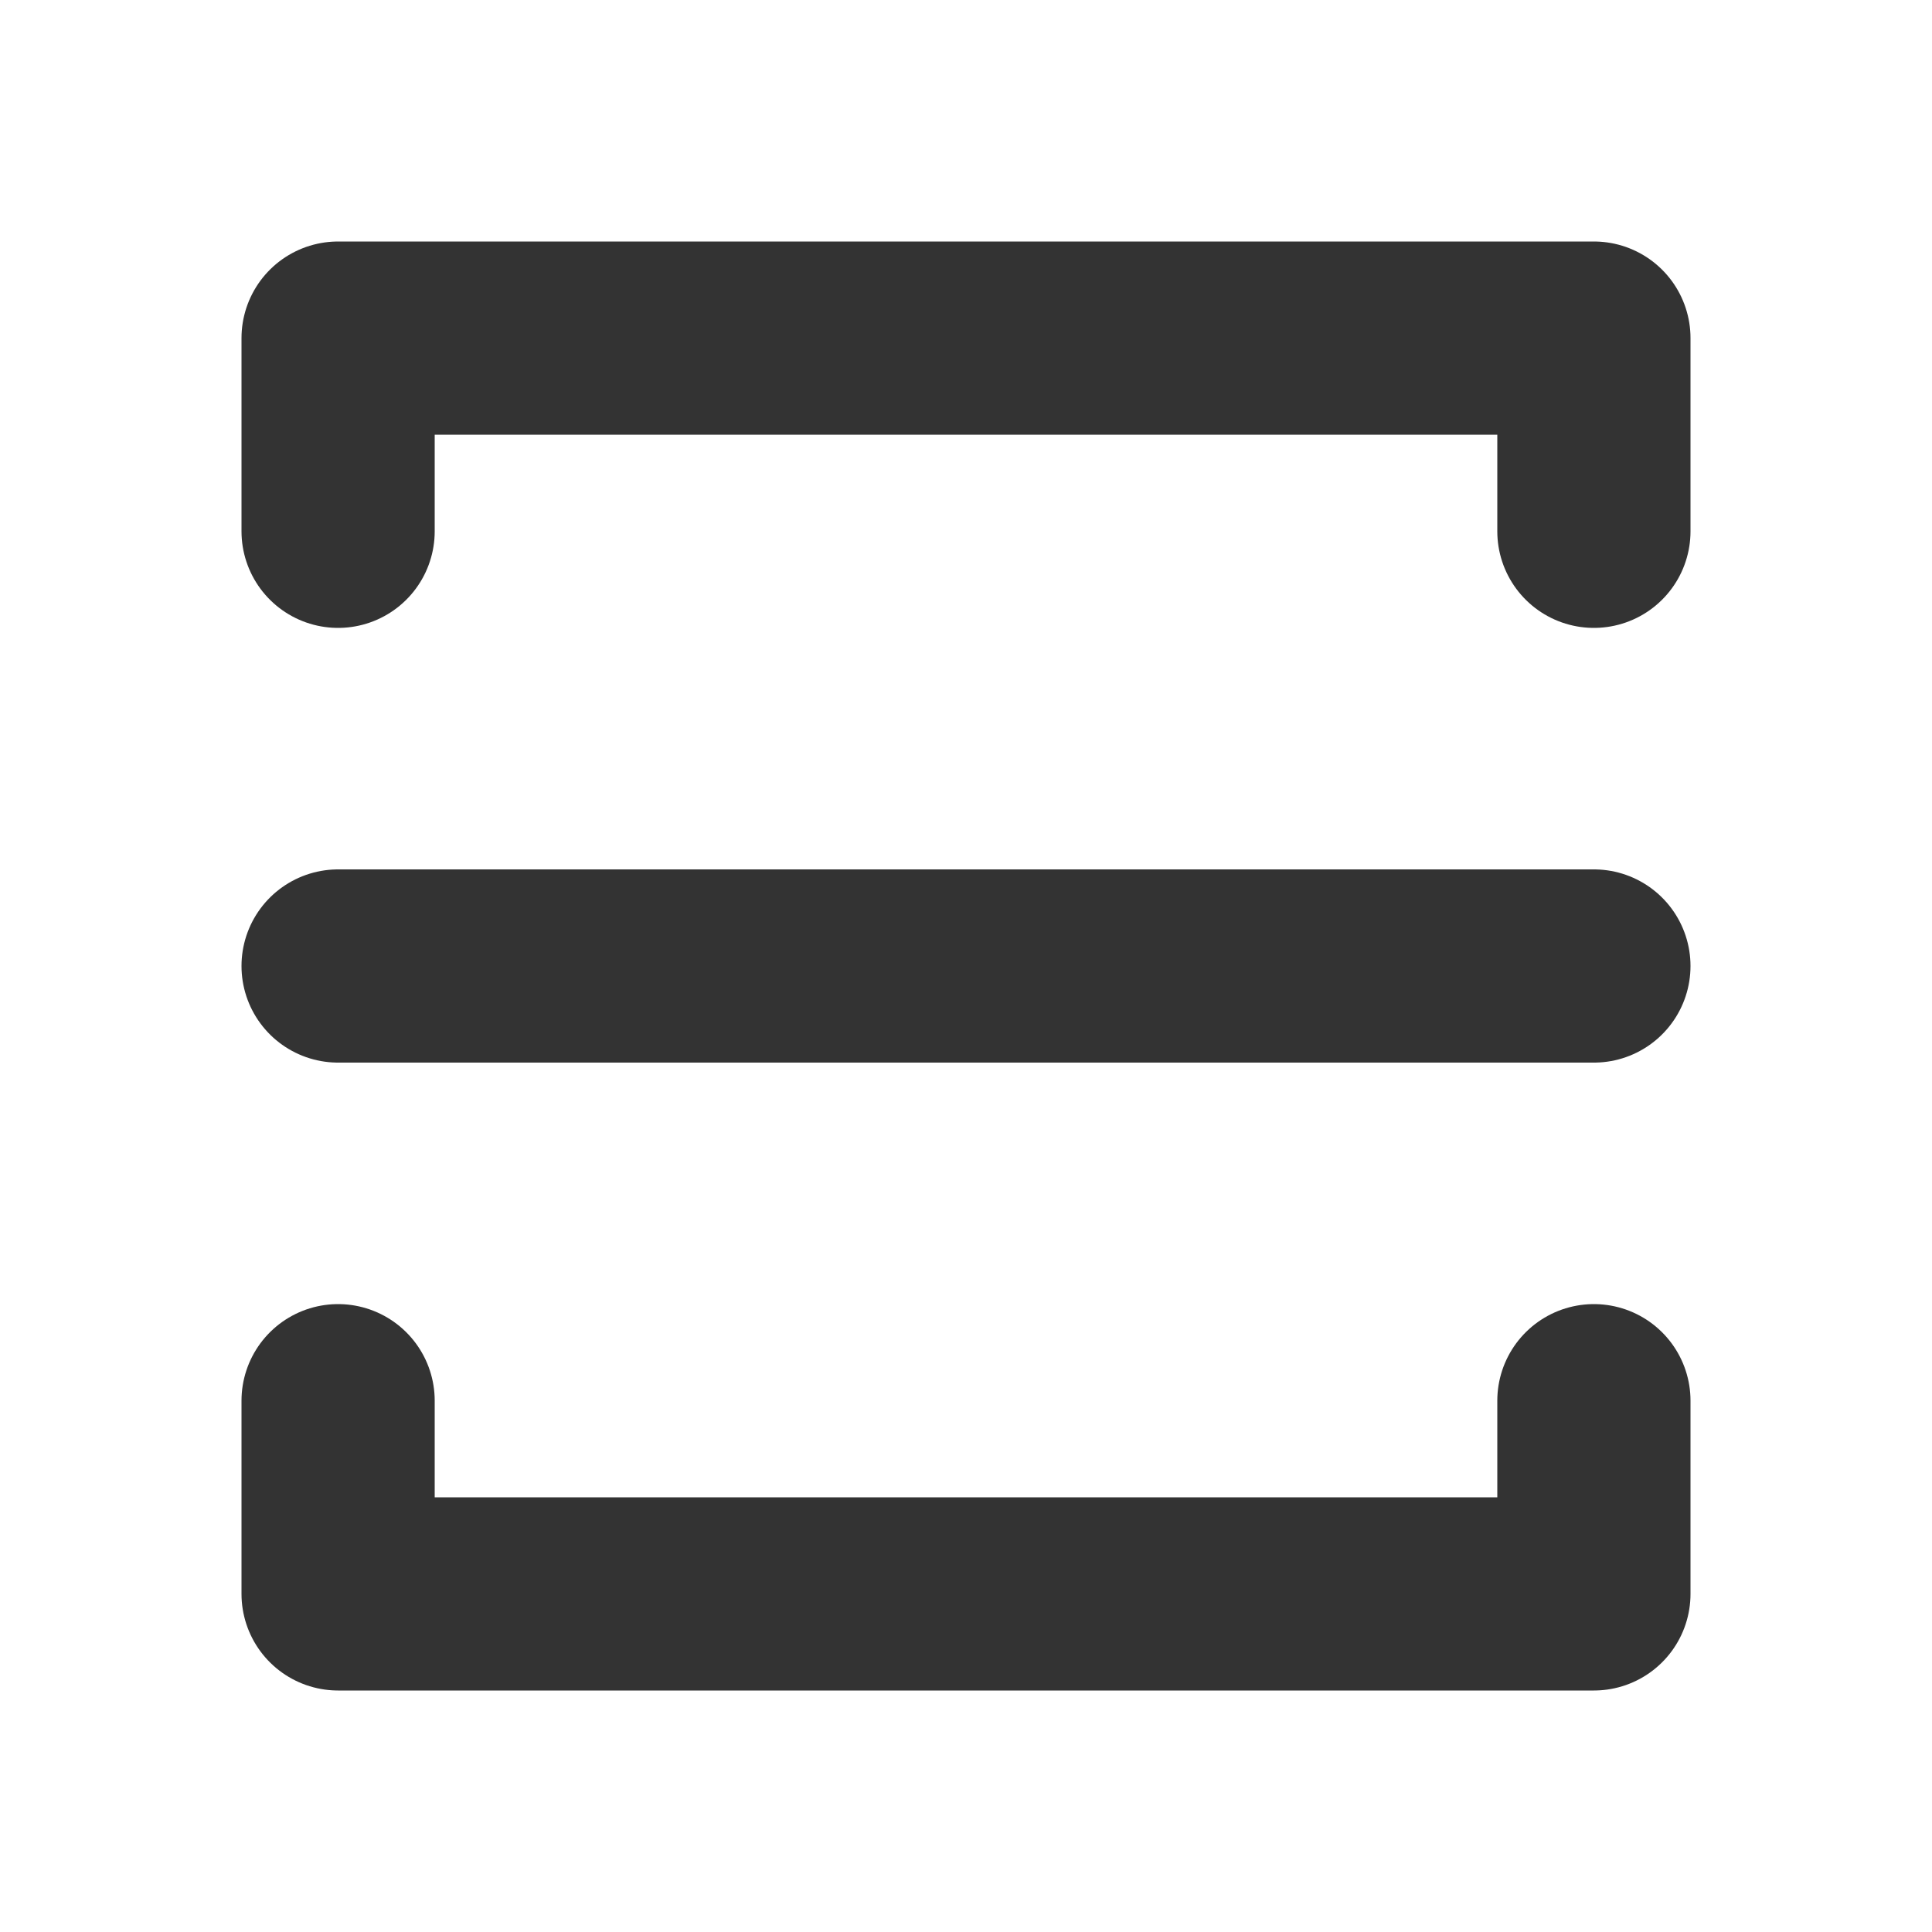
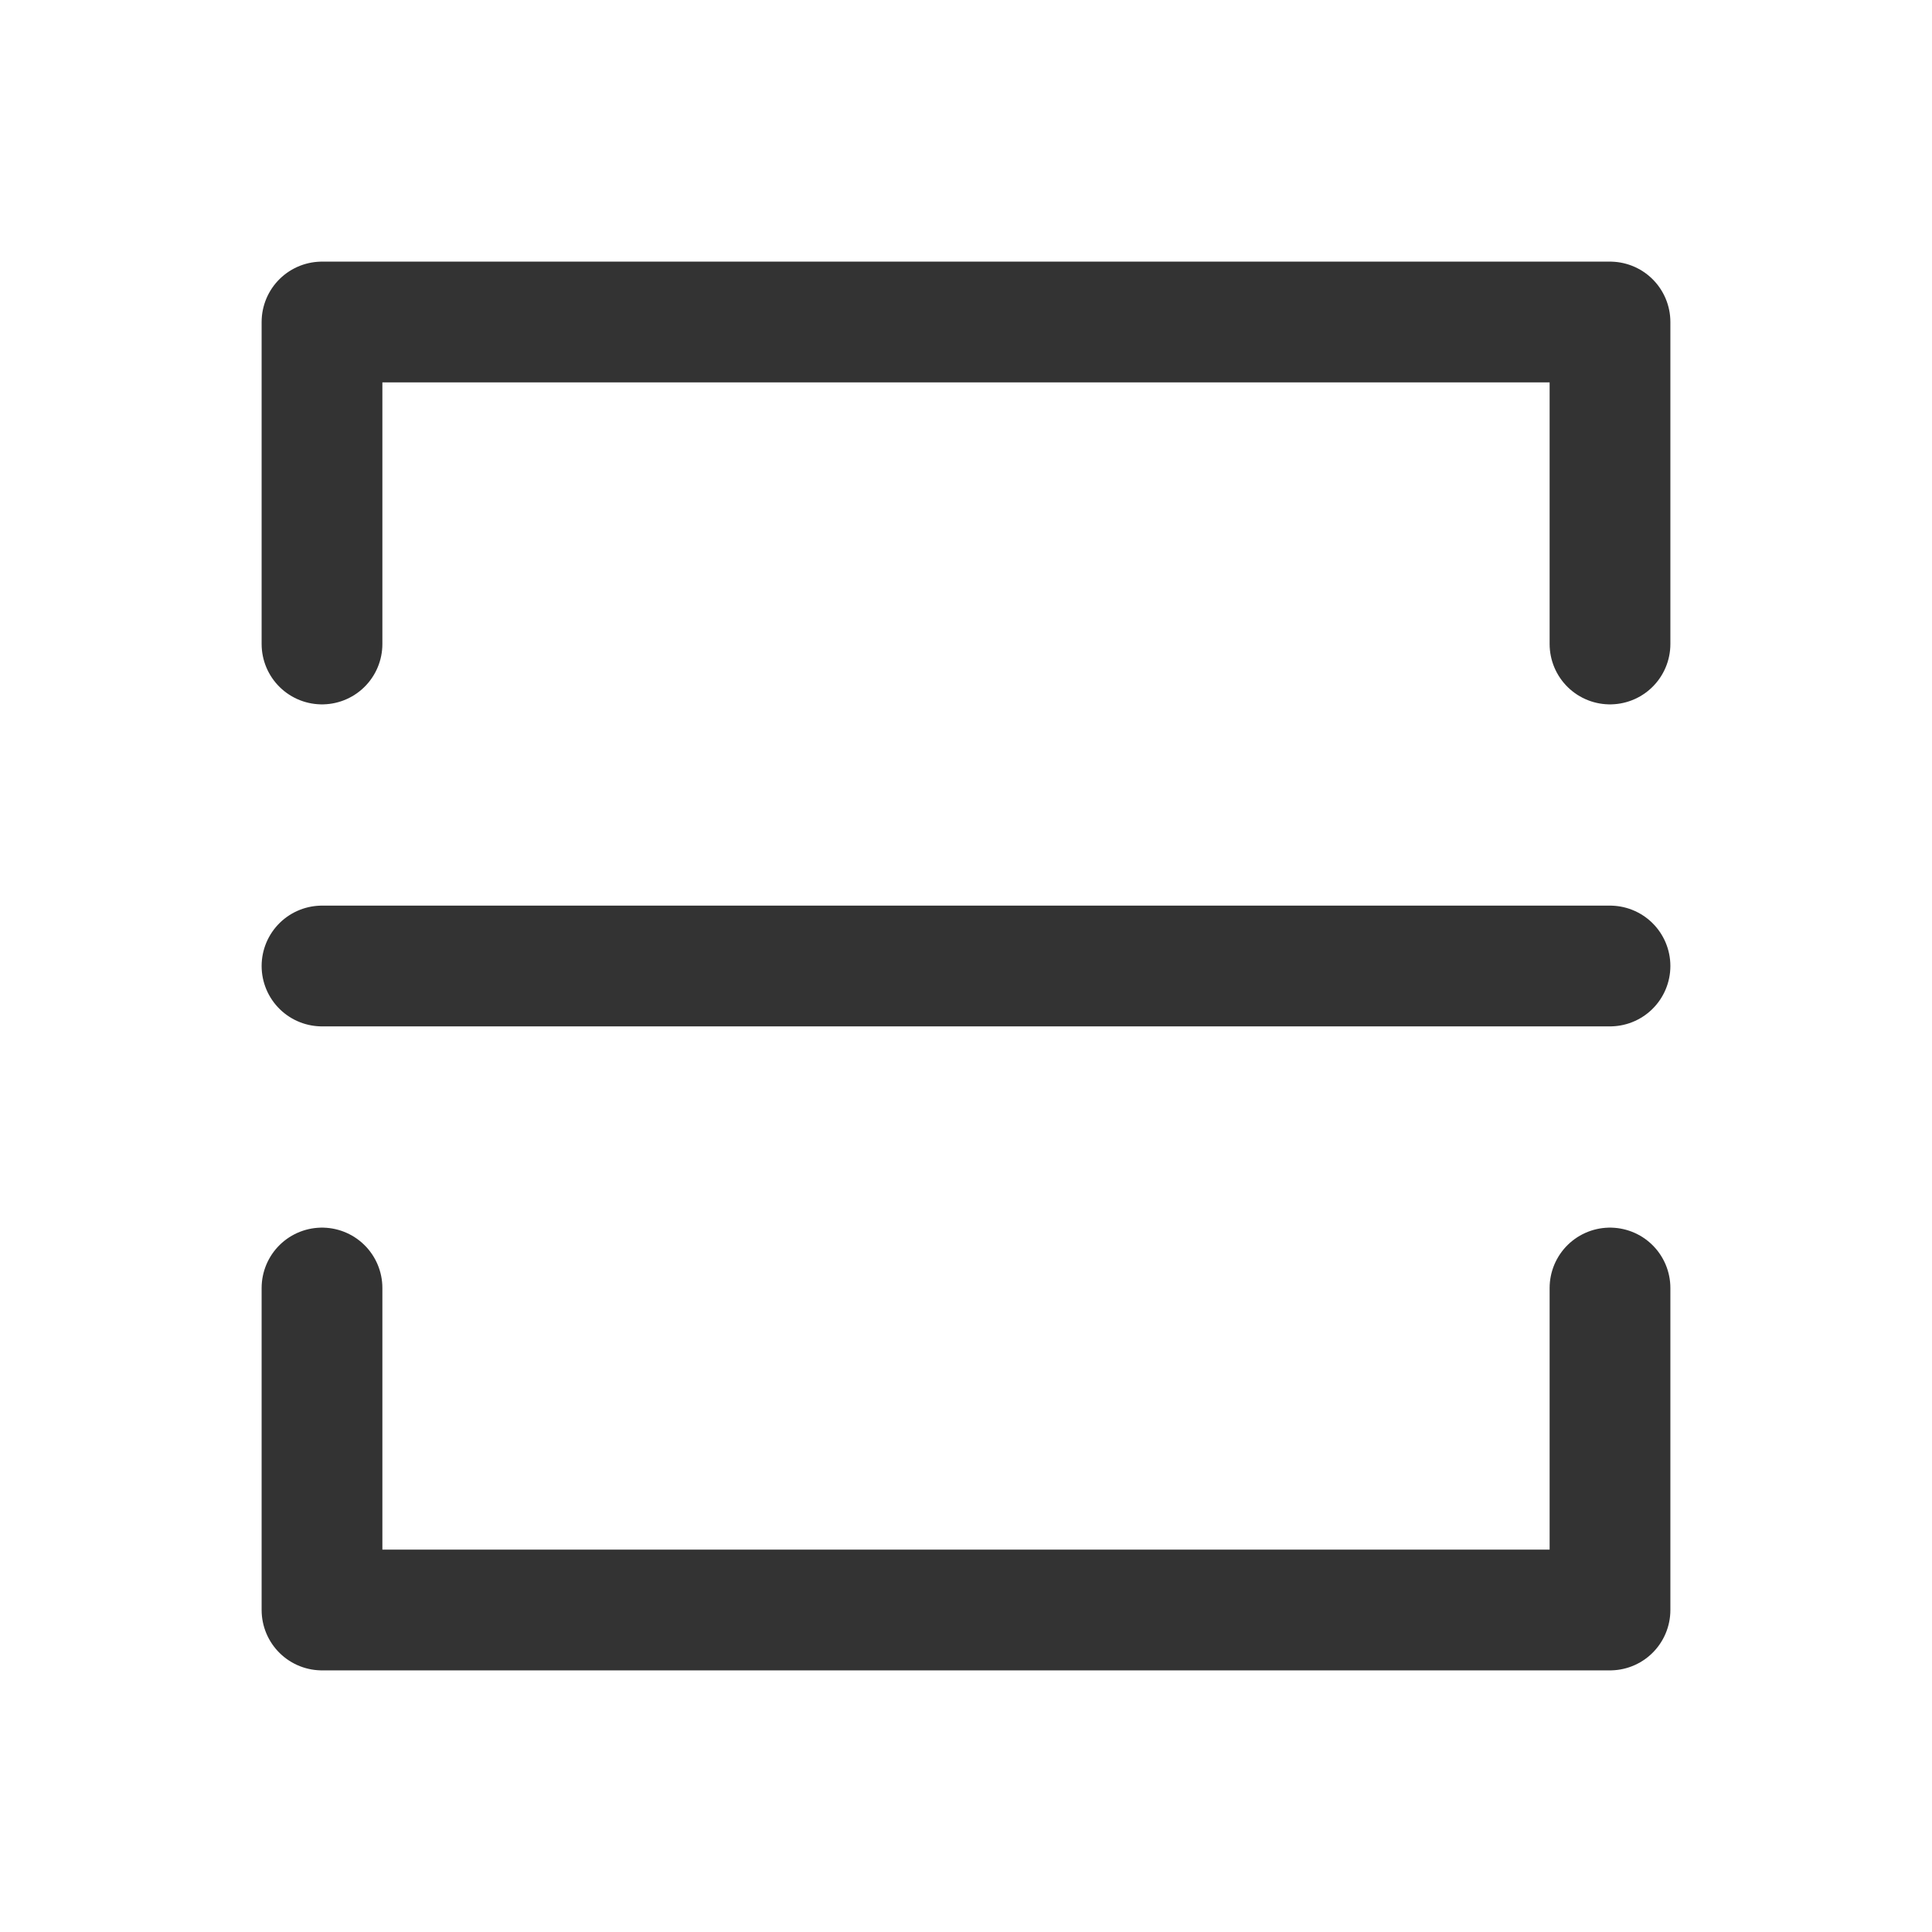
- <svg xmlns="http://www.w3.org/2000/svg" width="400" height="400" viewBox="0 0 400 400" version="1.1" id="svg5">
-   <defs id="defs2" />
+ <svg xmlns="http://www.w3.org/2000/svg" width="240" height="240" id="svg5" version="1.1">
+   <defs id="defs2">
+     </defs>
  <g id="layer1">
-     <path style="fill:none;stroke:#333333;stroke-width:40;stroke-linecap:round;stroke-linejoin:round;stroke-miterlimit:4;stroke-dasharray:none;stroke-opacity:1" d="M 70,110 V 70 h 260 v 40" id="path873" />
-     <path style="fill:none;stroke:#333333;stroke-width:40;stroke-linecap:round;stroke-linejoin:round;stroke-miterlimit:4;stroke-dasharray:none;stroke-opacity:1" d="M 70,200 H 330" id="path875" />
-     <path style="fill:none;stroke:#333333;stroke-width:40;stroke-linecap:round;stroke-linejoin:round;stroke-miterlimit:4;stroke-dasharray:none;stroke-opacity:1" d="m 70,290 v 40 h 260 v -40" id="path877" />
+     <path style="fill:none;stroke:#333333;stroke-width:15;stroke-linecap:round;stroke-linejoin:round;stroke-opacity:1;stroke-miterlimit:4;stroke-dasharray:none" d="M 40,80 V 40 h 160 v 40" id="path857" />
+     <path style="fill:none;stroke:#333333;stroke-width:15;stroke-linecap:round;stroke-linejoin:round;stroke-opacity:1;stroke-miterlimit:4;stroke-dasharray:none" d="m 200,160 v 40 H 40 v -40" id="path859" />
+     <path style="fill:none;stroke:#333333;stroke-width:15;stroke-linecap:round;stroke-linejoin:round;stroke-opacity:1;stroke-miterlimit:4;stroke-dasharray:none" d="M 40,120 H 200" id="path861" />
  </g>
</svg>
